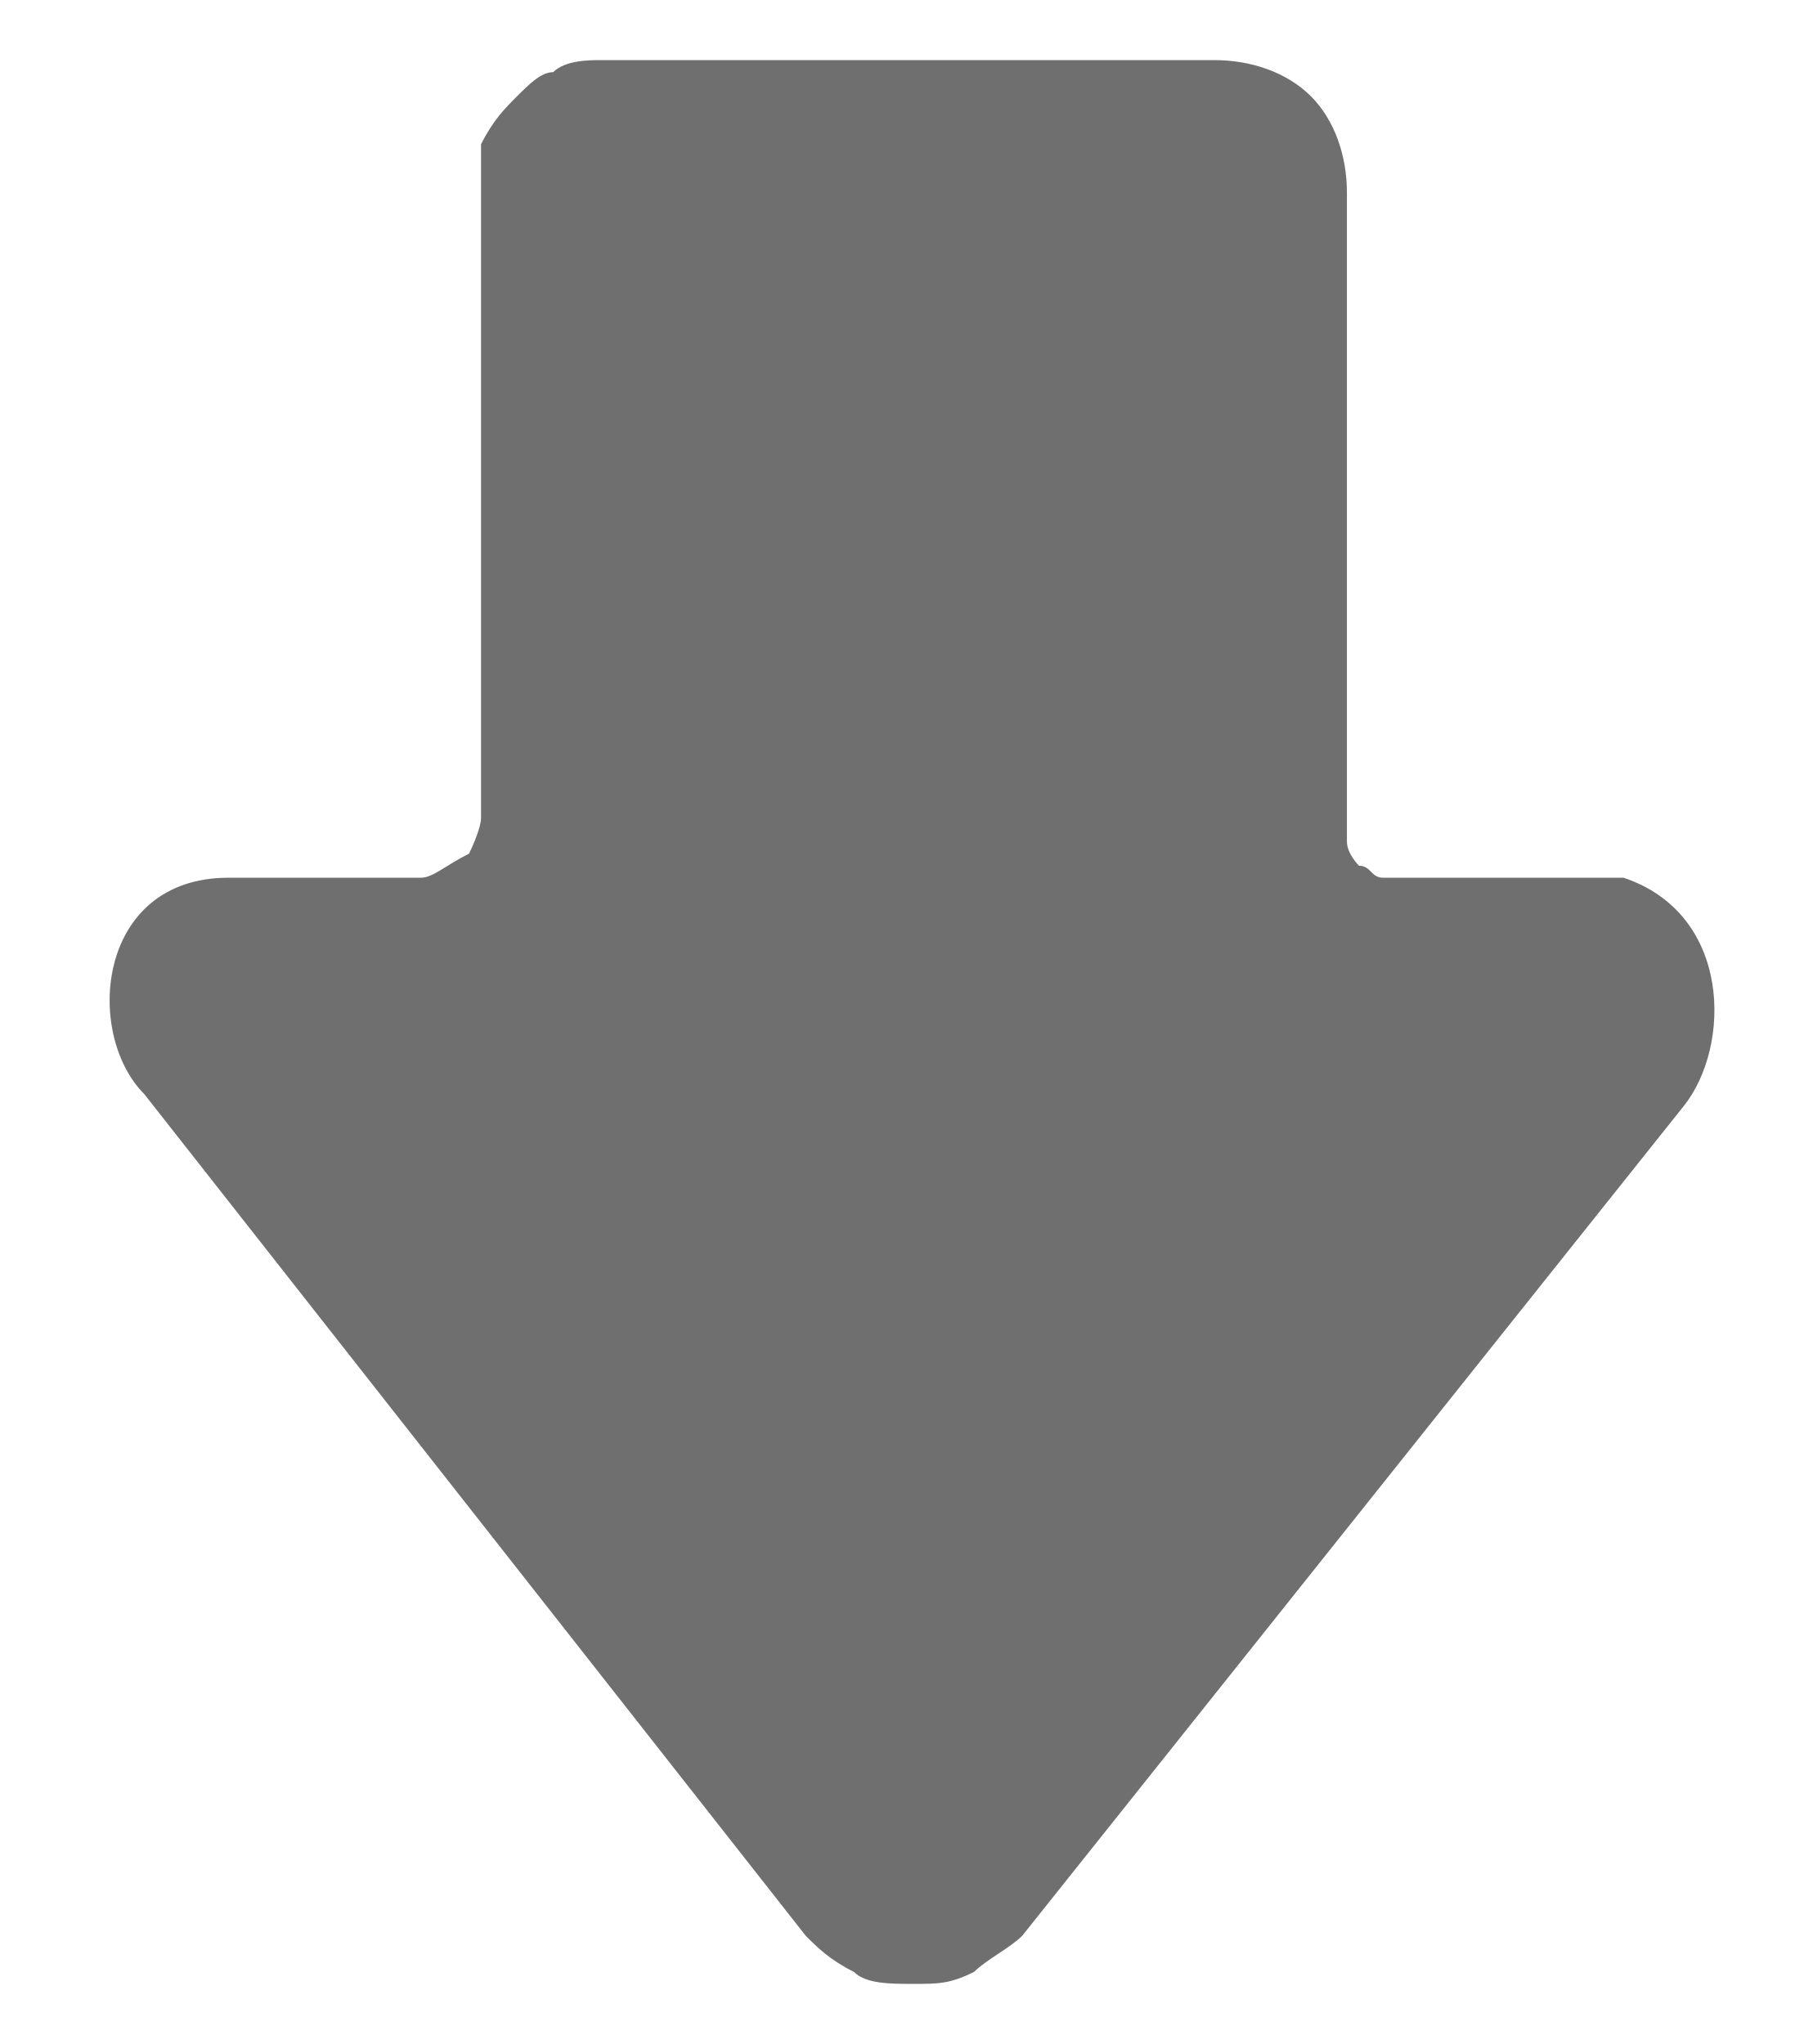
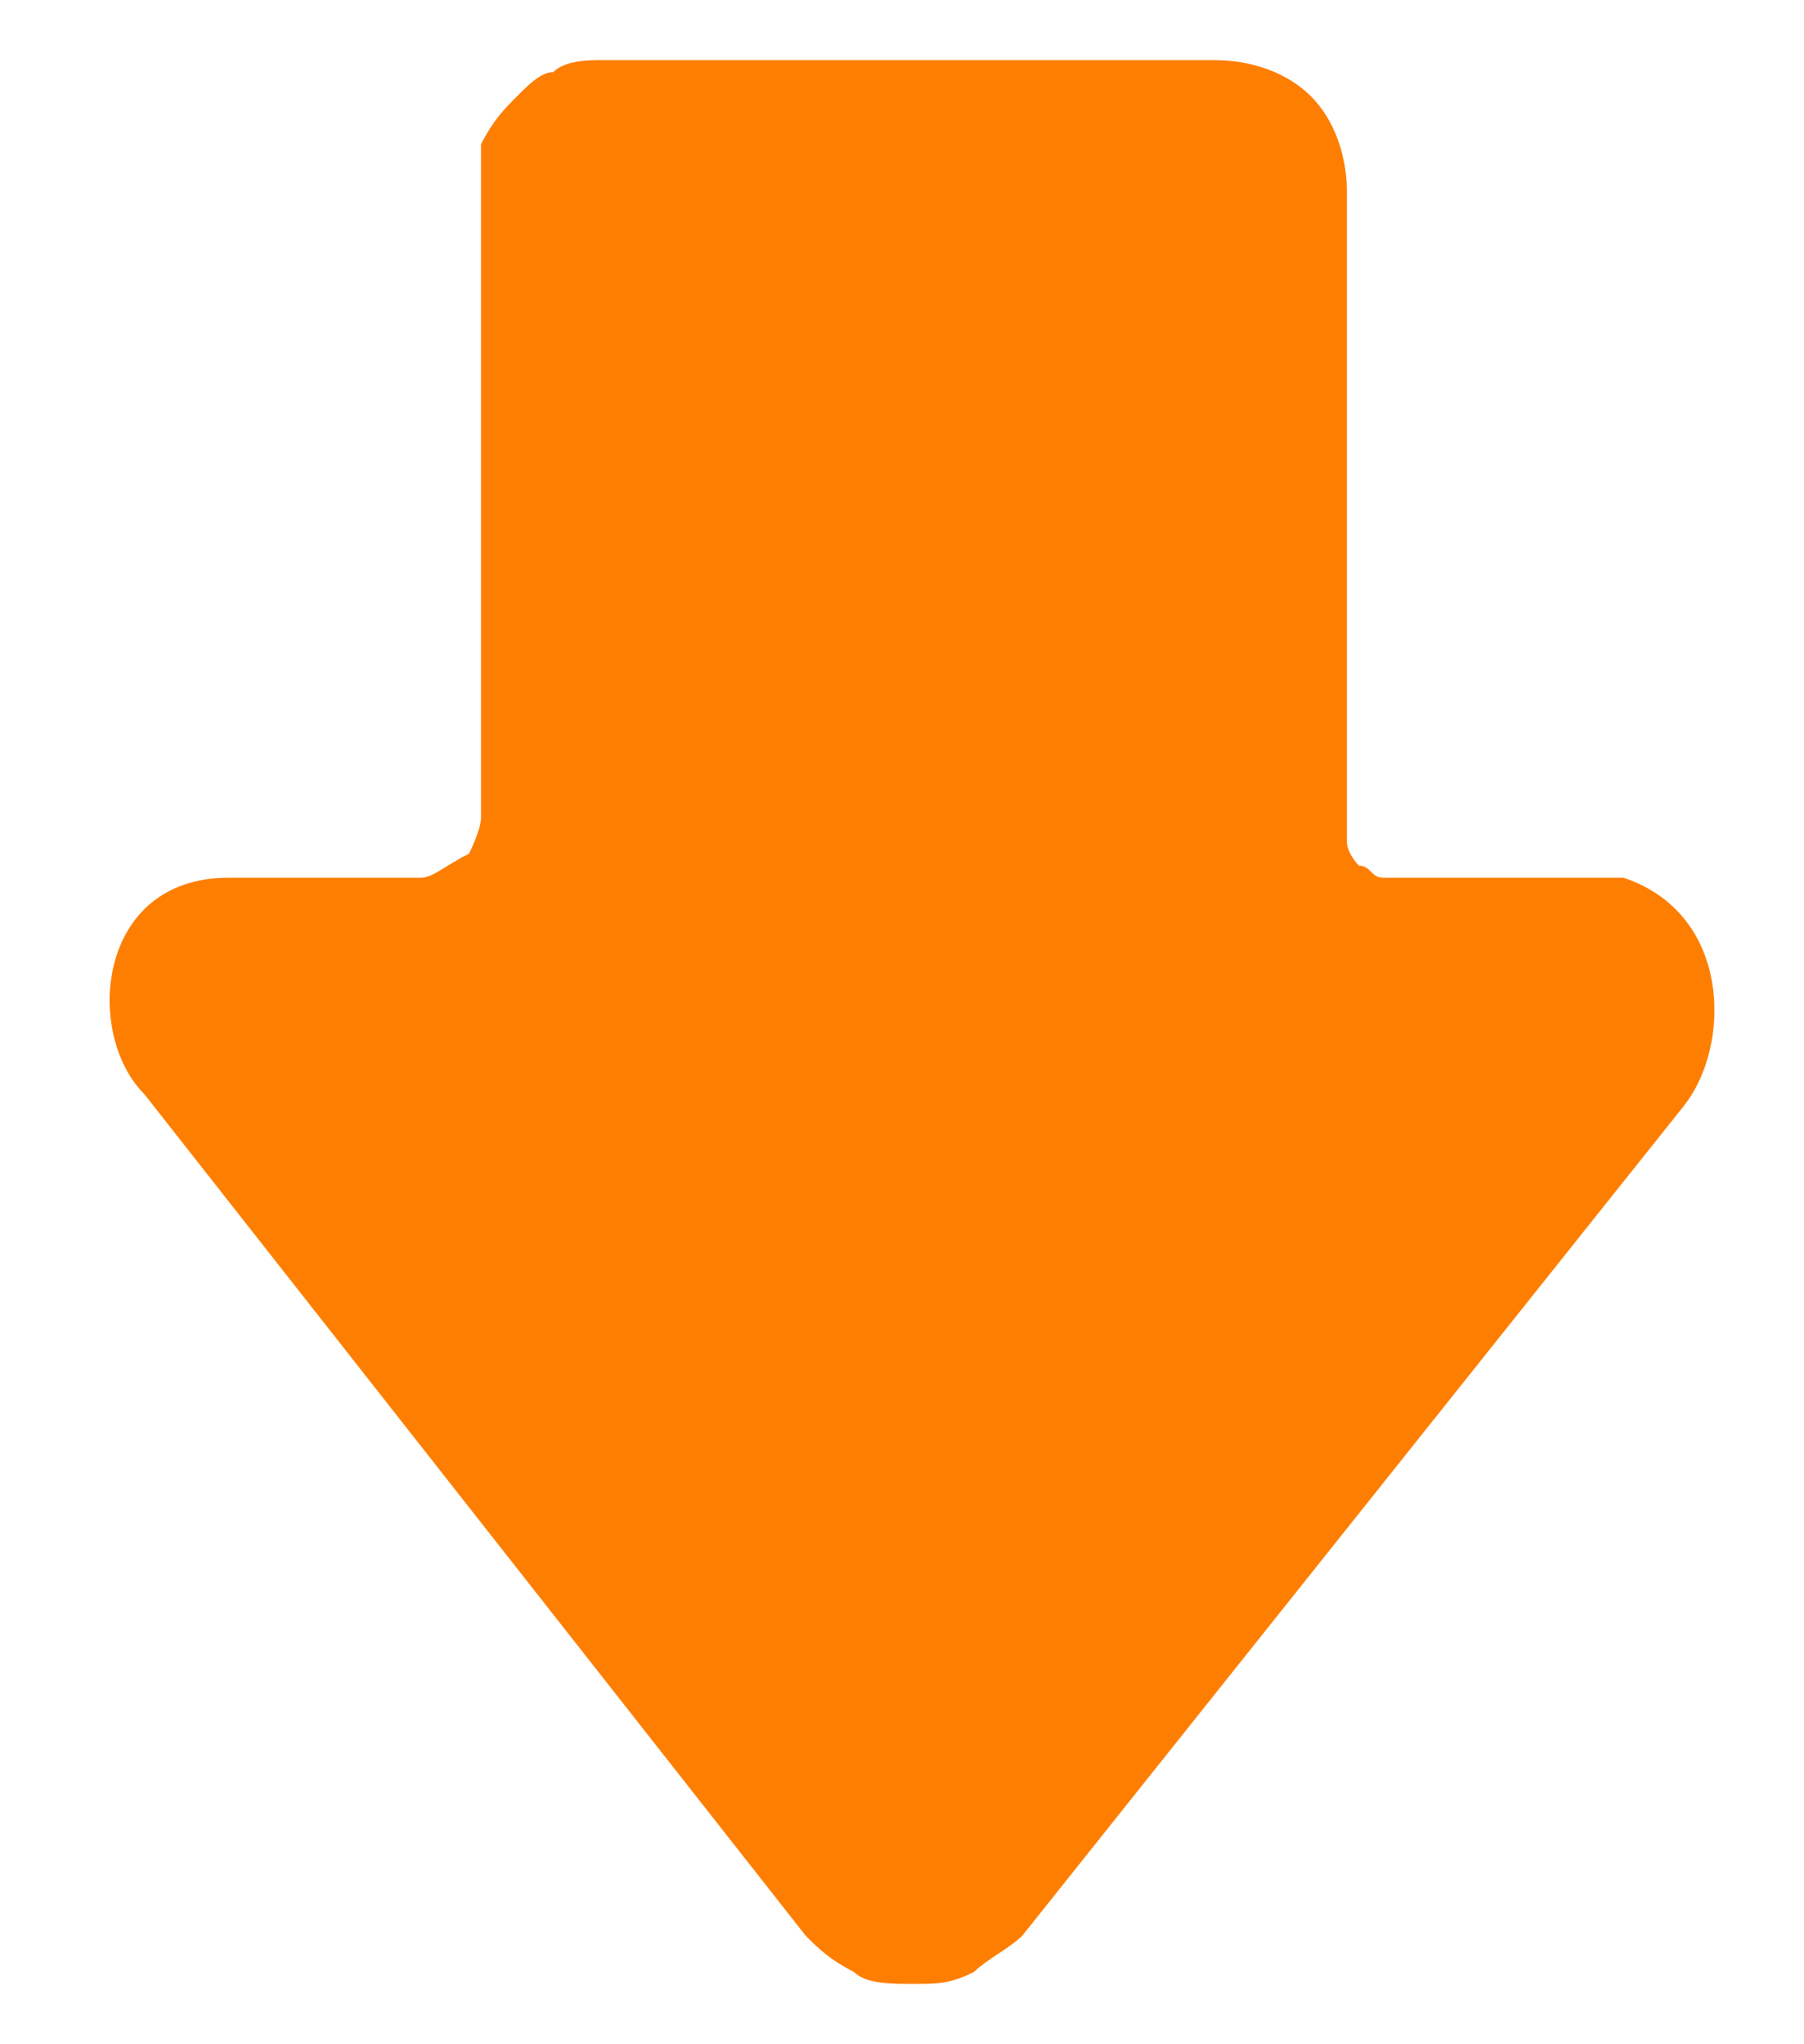
<svg xmlns="http://www.w3.org/2000/svg" width="15" height="17" viewBox="0 0 15 17" fill="none">
-   <path d="M6.7,16.1c0.1,0.1,0.2,0.2,0.4,0.3c0.1,0.1,0.3,0.1,0.5,0.1c0.2,0,0.3,0,0.5-0.1c0.1-0.1,0.3-0.2,0.4-0.3  l5.5-6.9c0.4-0.5,0.4-1.6-0.5-1.9c-0.1,0-0.2,0-0.3,0l-1.5,0c-0.1,0-0.1,0-0.2,0c-0.1,0-0.1-0.1-0.2-0.1c0,0-0.1-0.1-0.1-0.2  c0-0.1,0-0.1,0-0.2l0-5.2c0-0.3-0.1-0.6-0.3-0.8c-0.2-0.2-0.5-0.3-0.8-0.3L5,0.5c-0.1,0-0.3,0-0.4,0.1C4.5,0.6,4.4,0.7,4.3,0.8  S4.1,1,4,1.2C4,1.3,4,1.4,4,1.6l0,5.2c0,0.1-0.1,0.3-0.1,0.3C3.7,7.2,3.6,7.3,3.5,7.3l-1.6,0c-1.1,0-1.2,1.3-0.7,1.8L6.7,16.1  L6.7,16.1z" fill="#6F6F6F" />
+   <path d="M6.7,16.1c0.1,0.1,0.2,0.2,0.4,0.3c0.1,0.1,0.3,0.1,0.5,0.1c0.2,0,0.3,0,0.5-0.1c0.1-0.1,0.3-0.2,0.4-0.3  l5.5-6.9c0.4-0.5,0.4-1.6-0.5-1.9c-0.1,0-0.2,0-0.3,0l-1.5,0c-0.1,0-0.1,0-0.2,0c-0.1,0-0.1-0.1-0.2-0.1c0,0-0.1-0.1-0.1-0.2  c0-0.1,0-0.1,0-0.2l0-5.2c0-0.3-0.1-0.6-0.3-0.8c-0.2-0.2-0.5-0.3-0.8-0.3L5,0.5c-0.1,0-0.3,0-0.4,0.1C4.5,0.6,4.4,0.7,4.3,0.8  S4.1,1,4,1.2C4,1.3,4,1.4,4,1.6l0,5.2c0,0.1-0.1,0.3-0.1,0.3C3.7,7.2,3.6,7.3,3.5,7.3l-1.6,0c-1.1,0-1.2,1.3-0.7,1.8L6.7,16.1  L6.7,16.1z" fill="#FE7E02" />
</svg>
